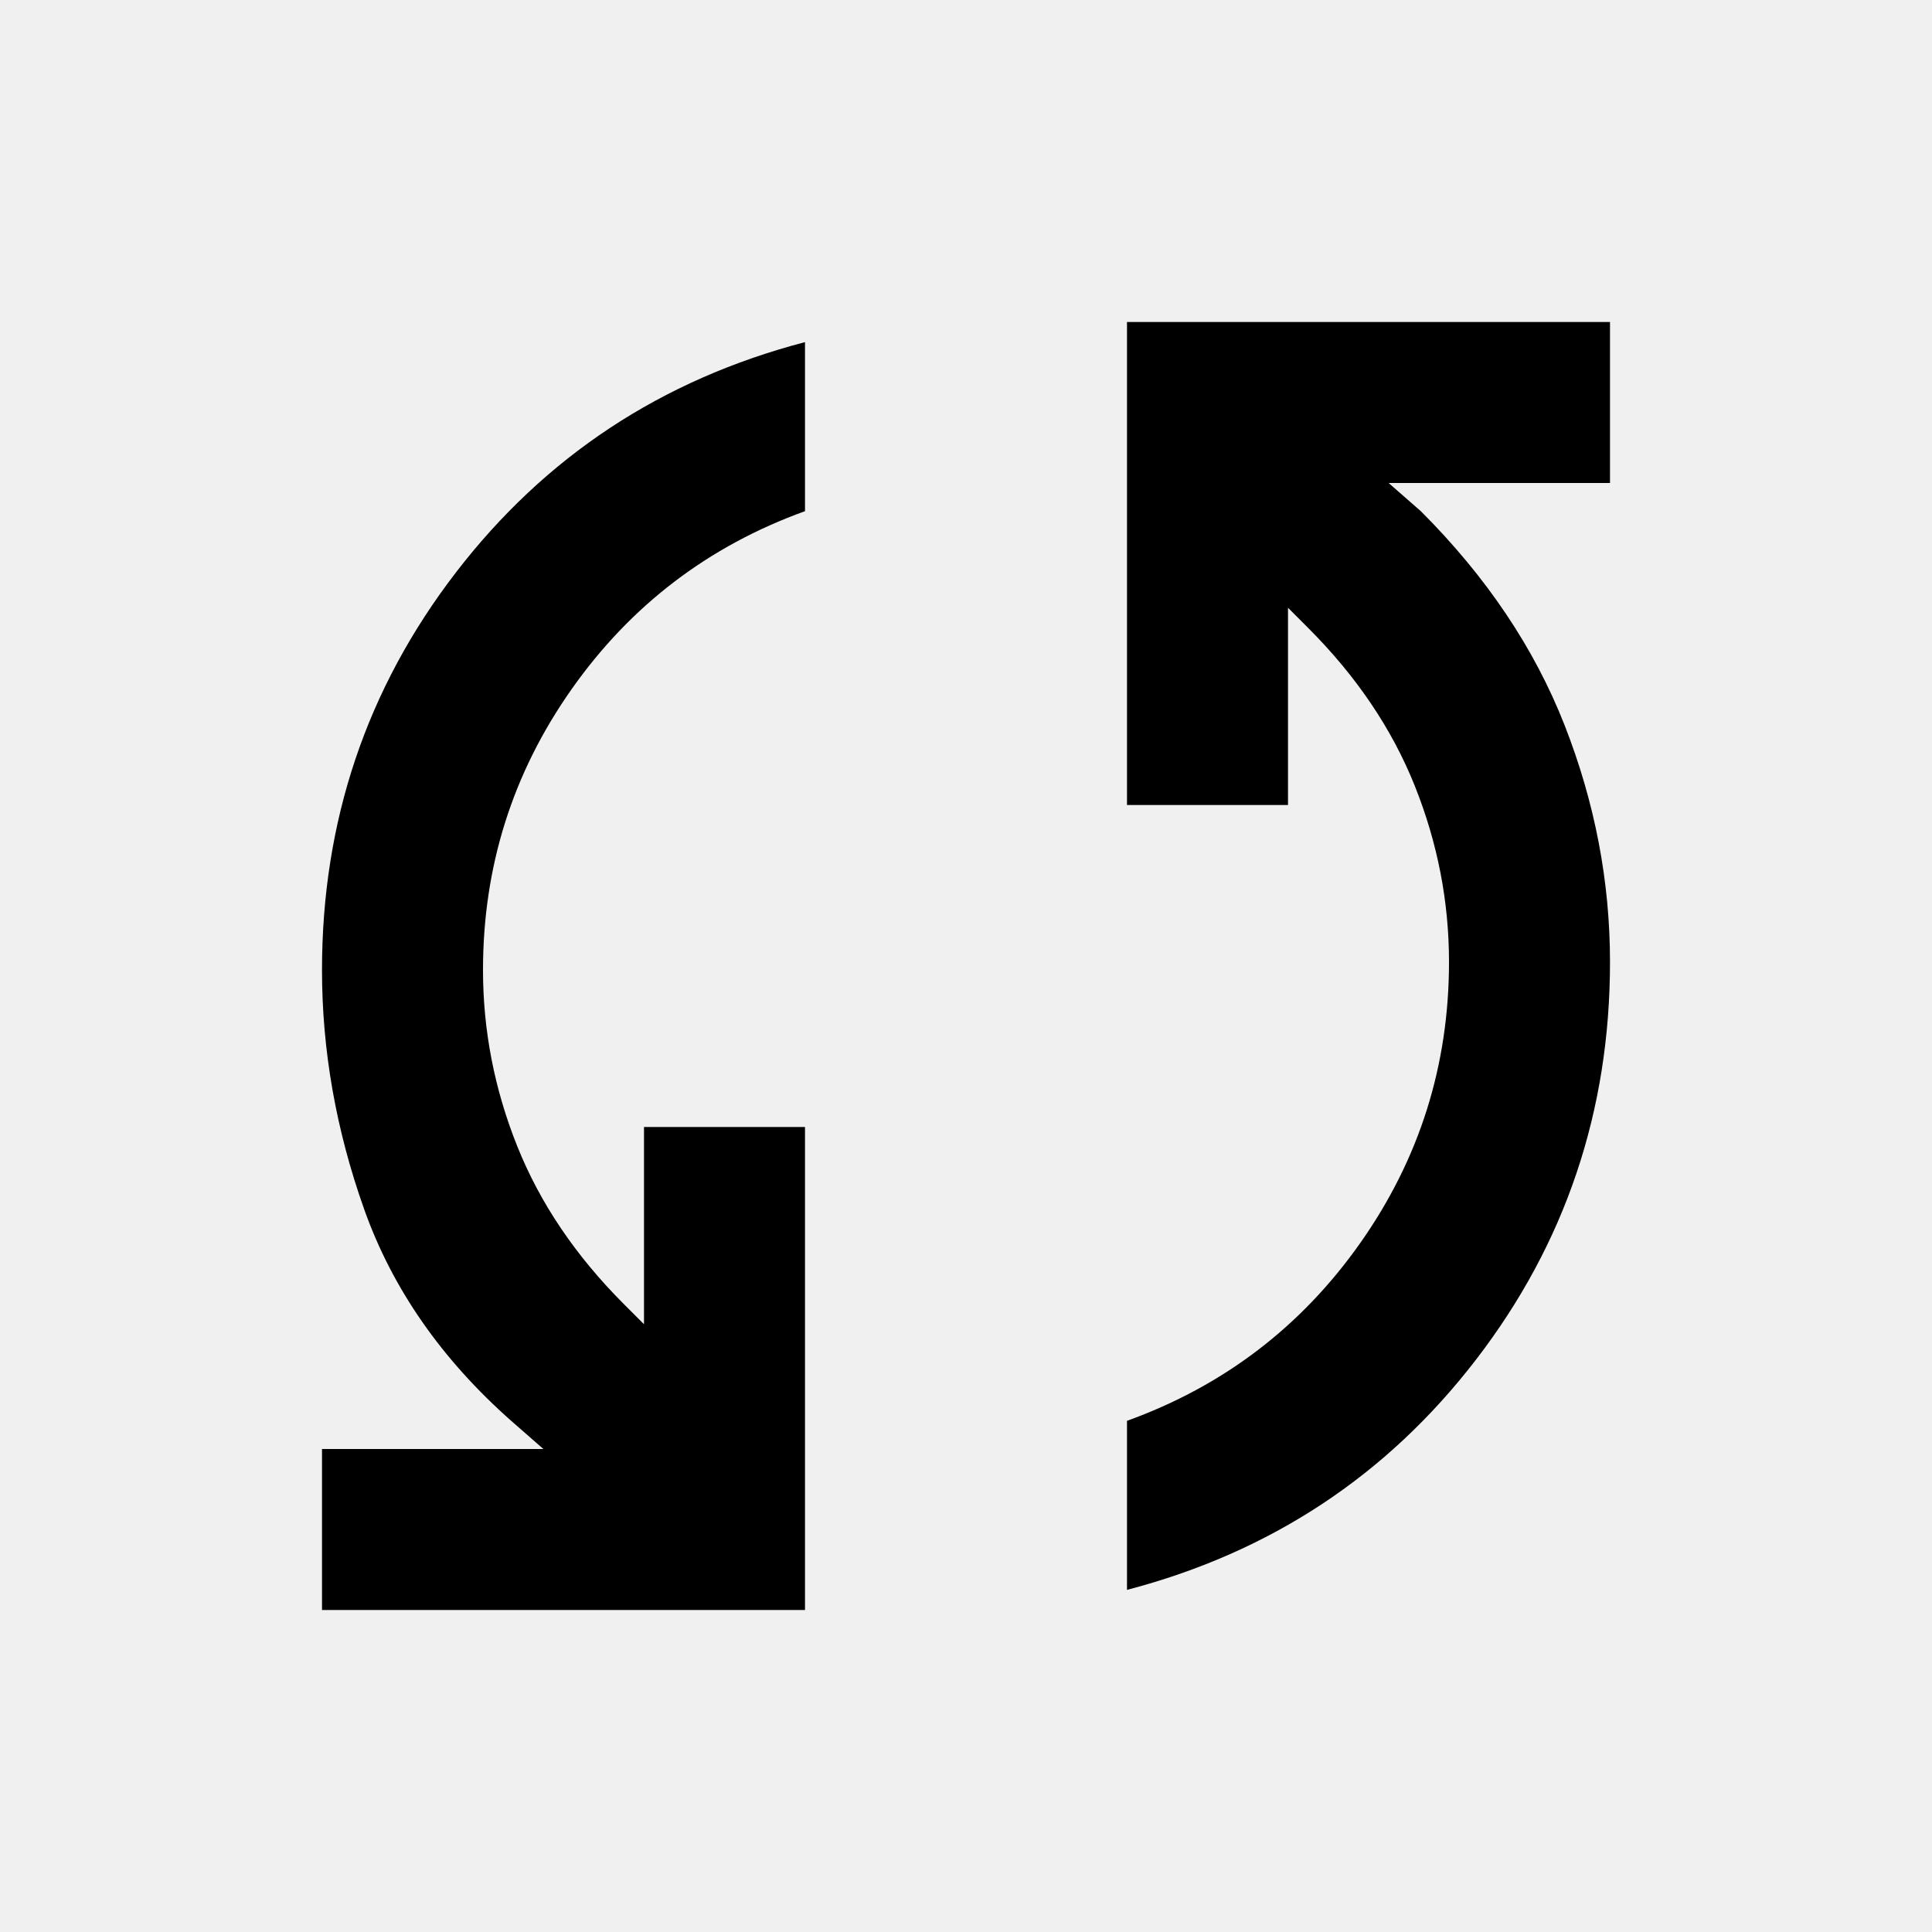
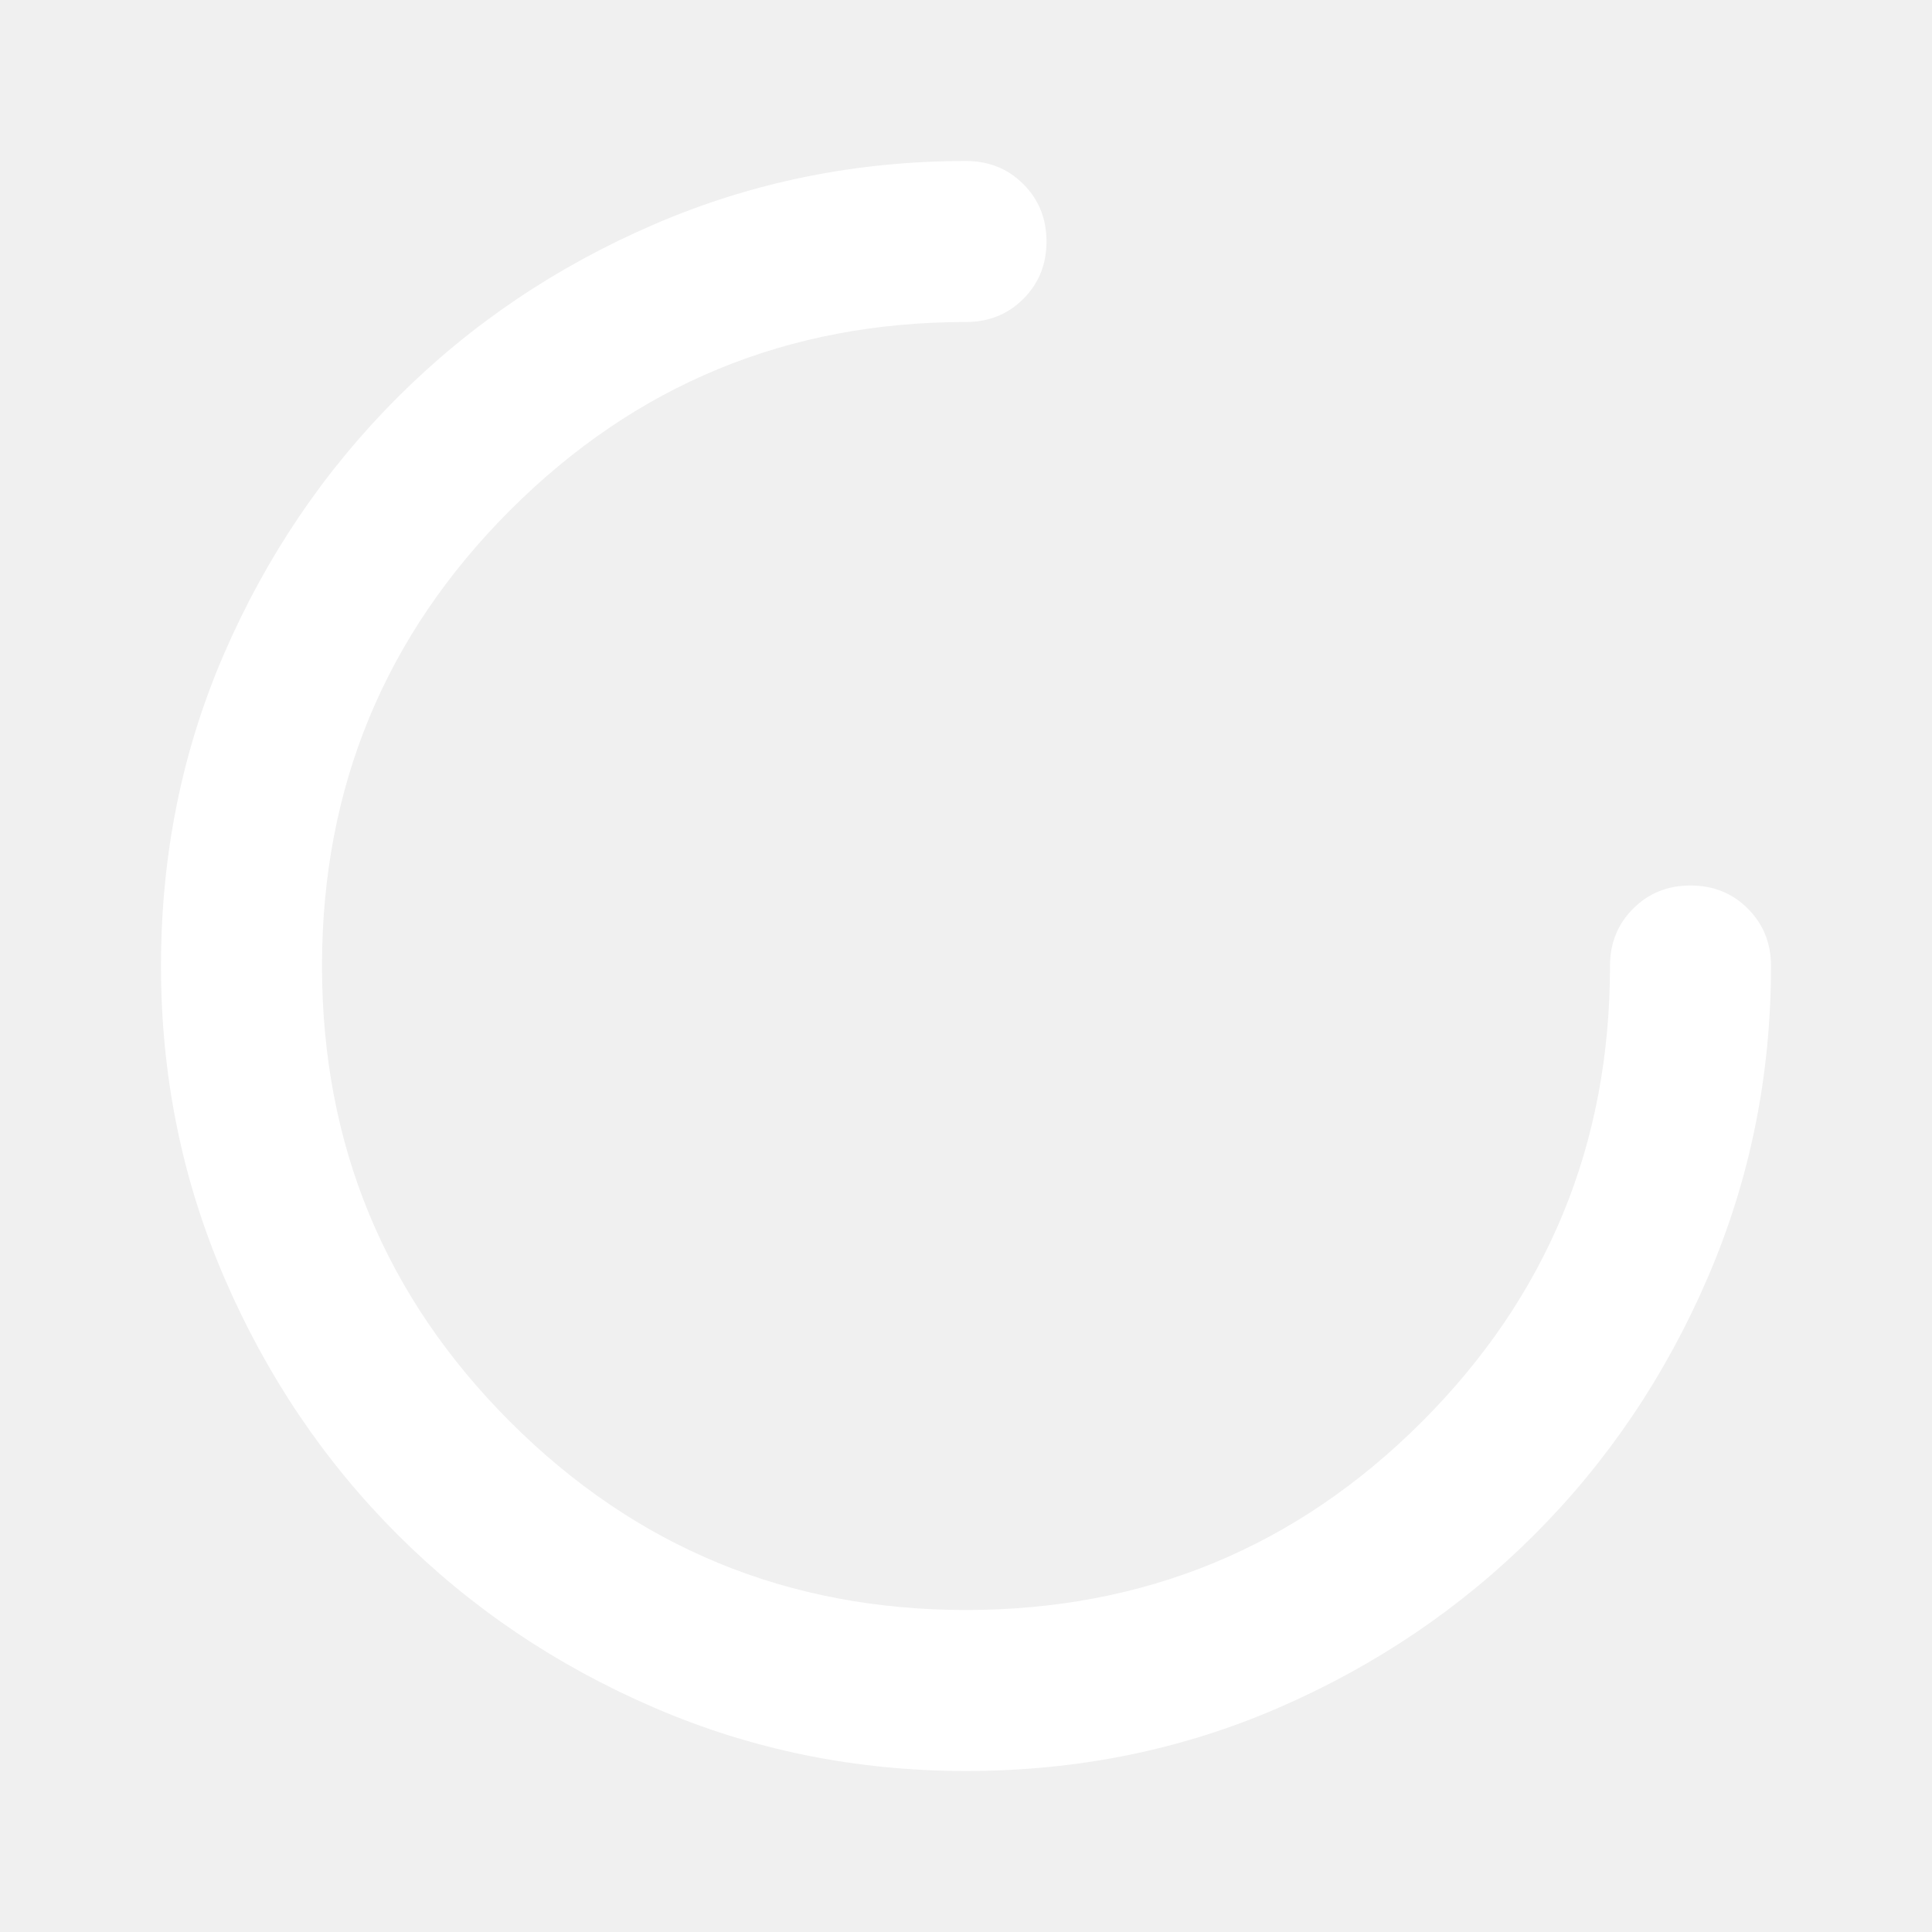
- <svg xmlns="http://www.w3.org/2000/svg" height="24px" viewBox="0 -960 960 960" width="24px" fill="#000000">
-   <path d="M160-160v-80h110l-16-14q-52-46-73-105t-21-119q0-111 66.5-197.5T400-790v84q-72 26-116 88.5T240-478q0 45 17 87.5t53 78.5l10 10v-98h80v240H160Zm400-10v-84q72-26 116-88.5T720-482q0-45-17-87.5T650-648l-10-10v98h-80v-240h240v80H690l16 14q49 49 71.5 106.5T800-482q0 111-66.5 197.5T560-170Z" />
+ <svg xmlns="http://www.w3.org/2000/svg" height="24px" viewBox="0 -960 960 960" width="24px" fill="#fff">
+   <path d="M480-80q-82 0-155-31.5t-127.5-86Q143-252 111.5-325T80-480q0-83 31.5-155.5t86-127Q252-817 325-848.5T480-880q17 0 28.5 11.5T520-840q0 17-11.5 28.5T480-800q-133 0-226.5 93.5T160-480q0 133 93.5 226.5T480-160q133 0 226.5-93.5T800-480q0-17 11.5-28.5T840-520q17 0 28.5 11.5T880-480q0 82-31.5 155t-86 127.5q-54.5 54.5-127 86T480-80Z" />
</svg>
